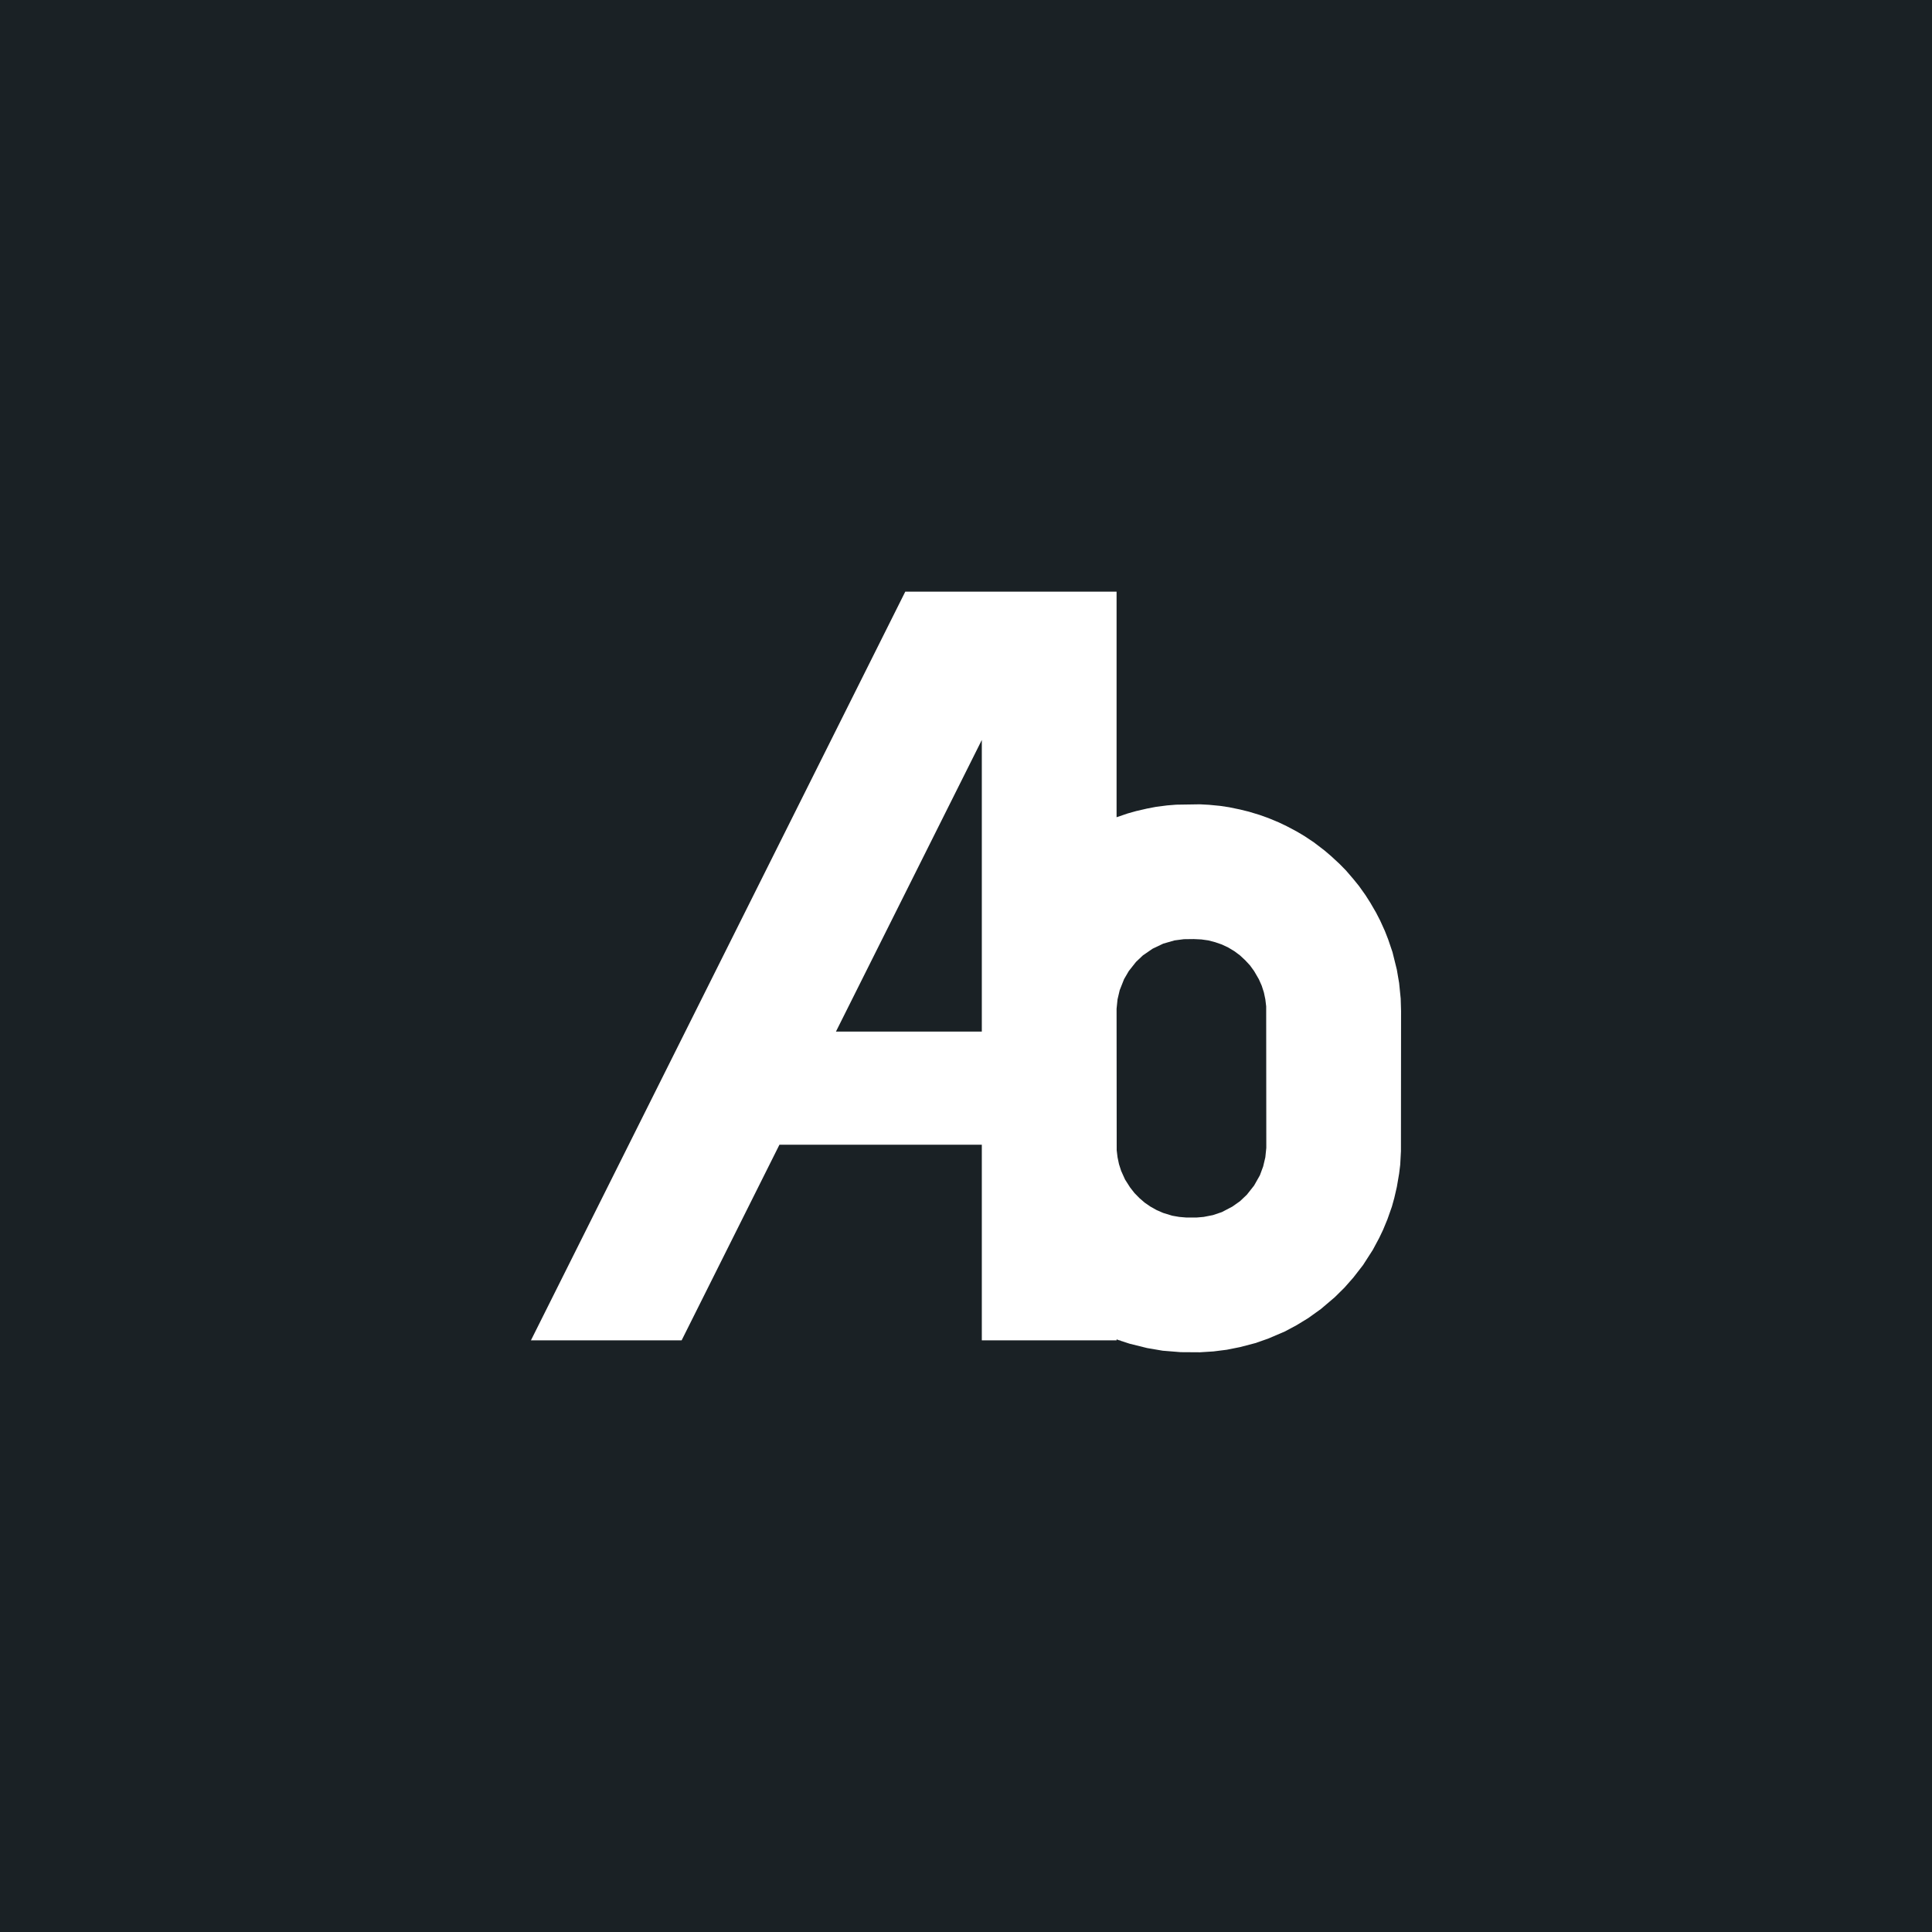
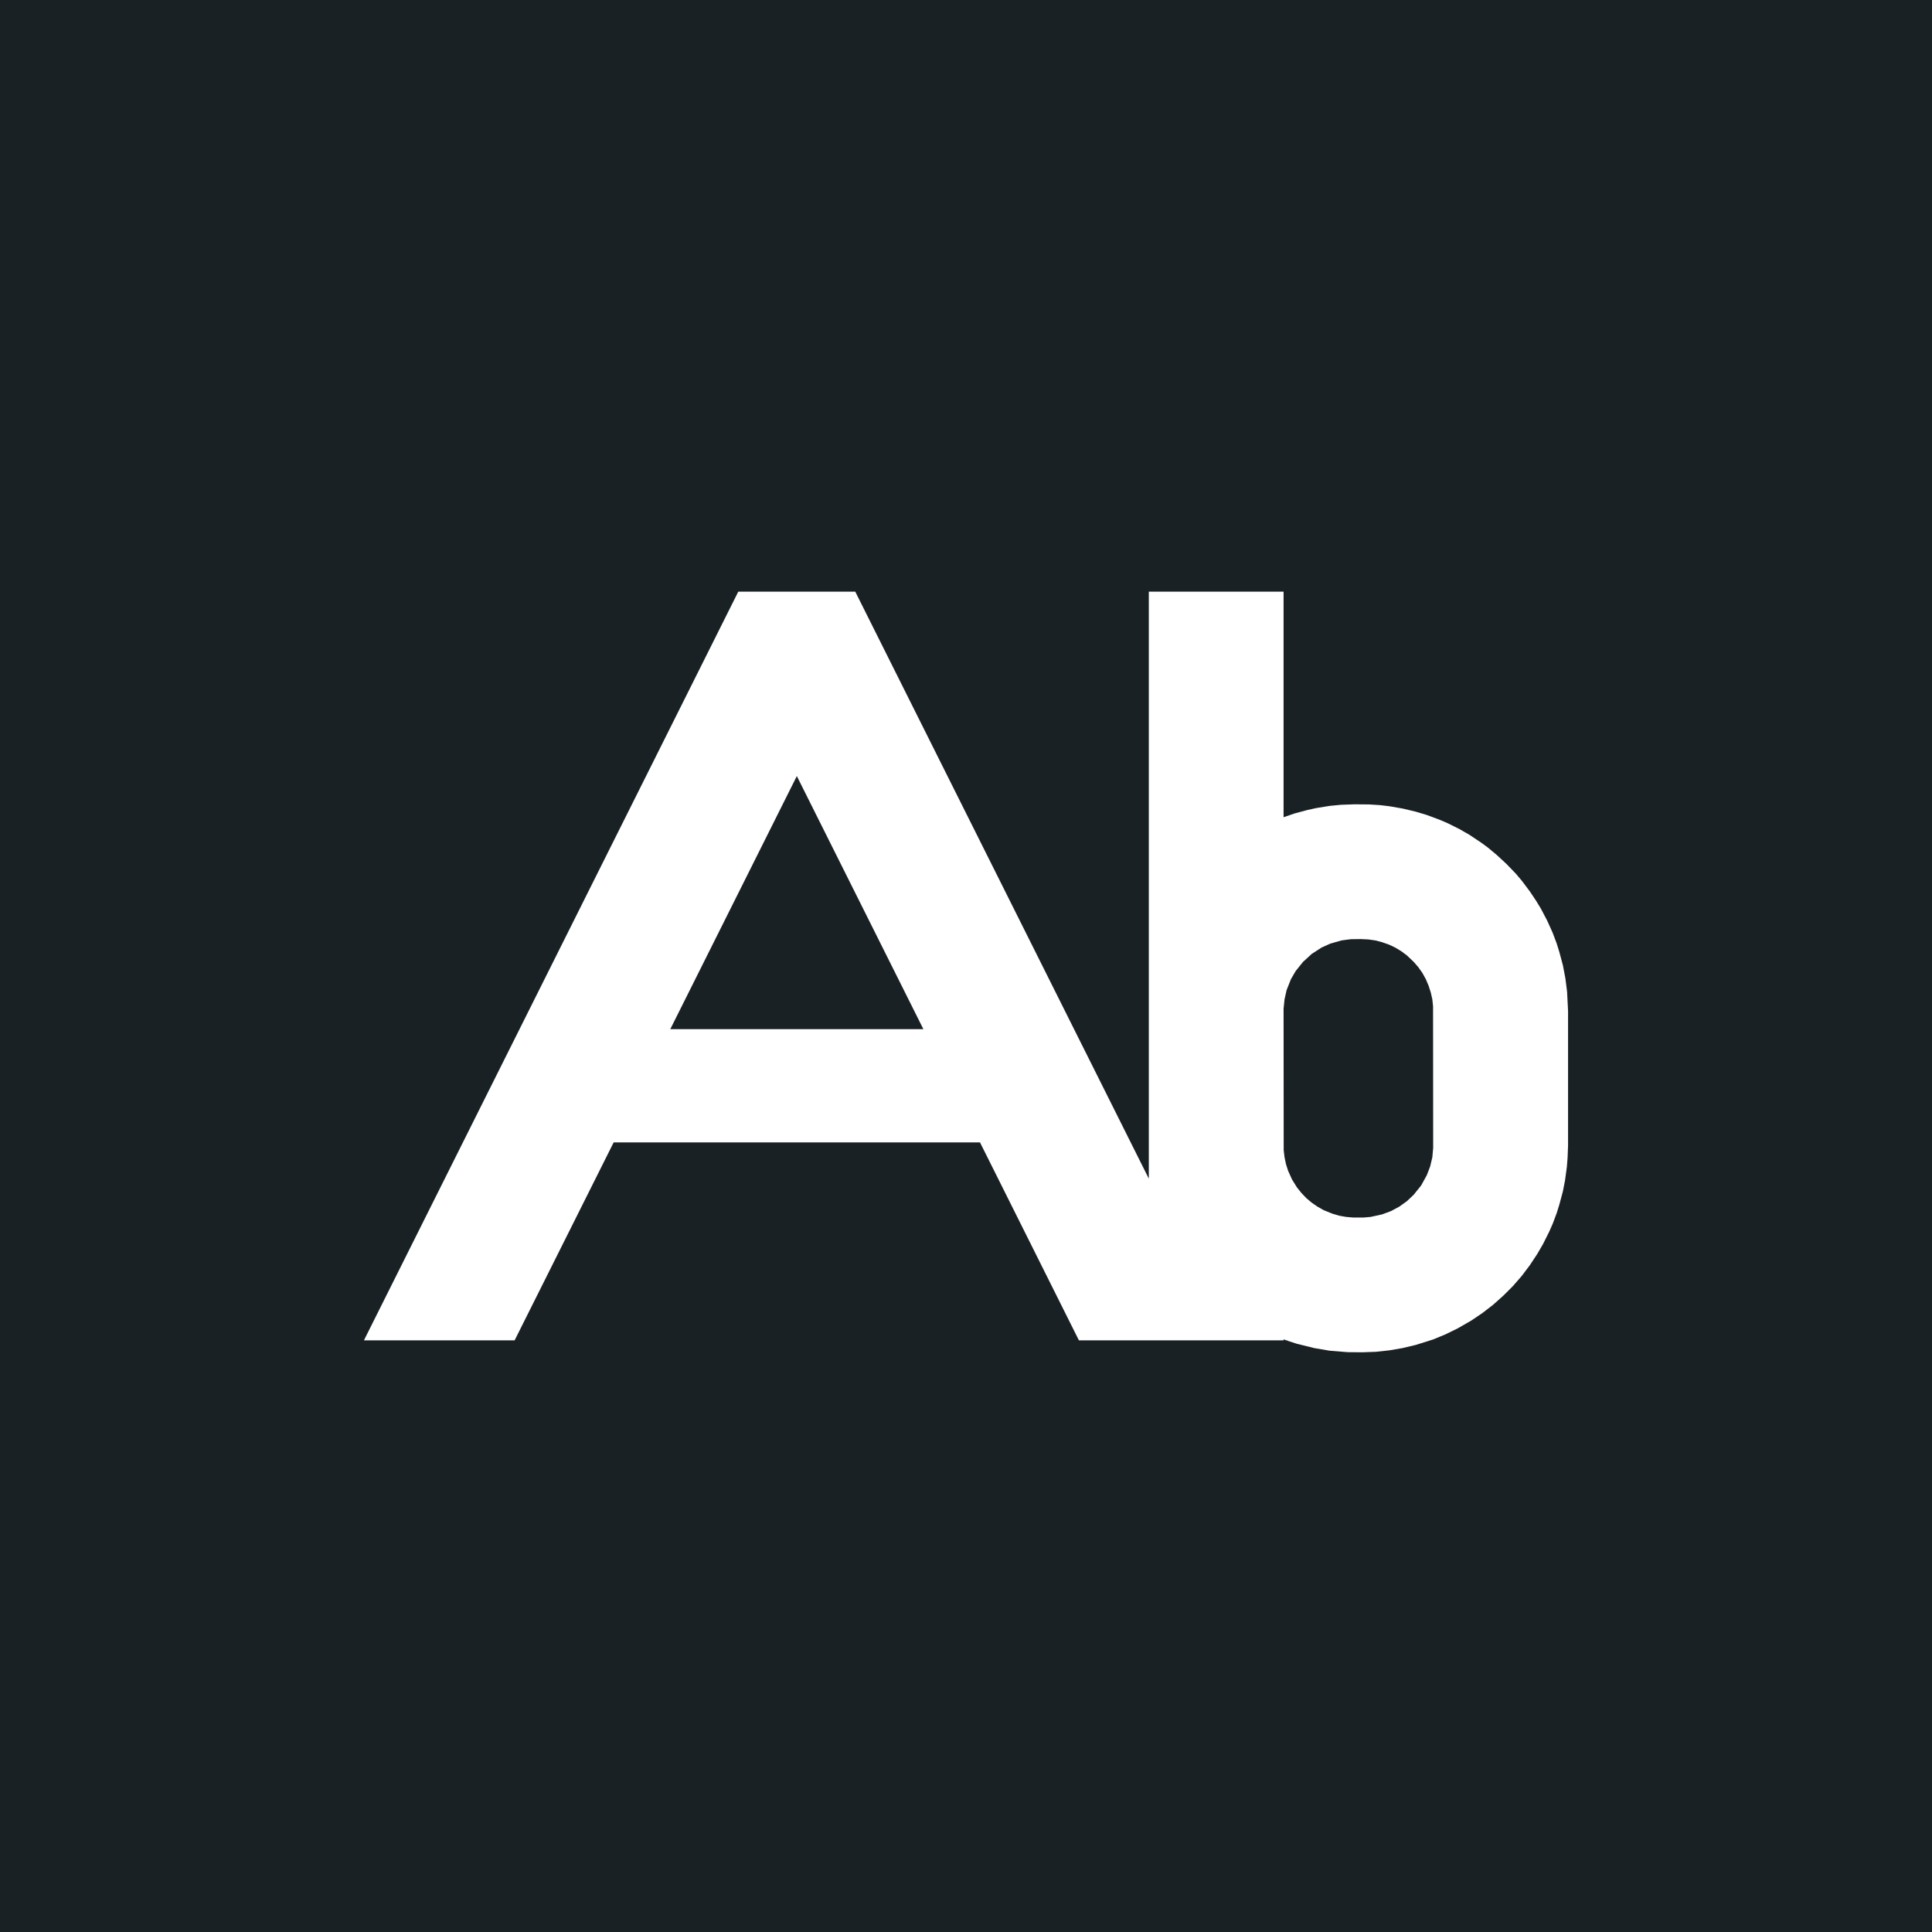
<svg xmlns="http://www.w3.org/2000/svg" viewBox="0 0 160 160" width="160" height="160" role="img" aria-labelledby="t">
  <rect width="160" height="160" fill="#1A2125" />
-   <path fill="#FFFFFF" d="M97.78 111.98L96.29 111.86L95 111.64L93.55 111.28L92.78 111.03L92.78 111L92.69 111L92.47 110.92L92.47 111L81.31 111L81.31 94.8L64.55 94.8L56.45 111L43.97 111L74.97 49L92.47 49L92.47 67.68L93.38 67.37L94.09 67.17L95 66.96L95.73 66.82L96.66 66.7L97.41 66.64L99.37 66.61L100.12 66.65L101.05 66.74L101.78 66.85L102.7 67.04L103.43 67.22L104.32 67.49L105.02 67.74L105.89 68.1L106.56 68.42L107.39 68.86L108.03 69.24L108.81 69.76L109.7 70.44L110.26 70.92L110.95 71.56L111.47 72.09L112.08 72.8L112.55 73.38L113.09 74.14L113.49 74.77L113.96 75.58L114.3 76.24L114.69 77.1L114.96 77.79L115.32 78.85L115.68 80.3L115.87 81.41L116 82.7L116.03 83.73L116.02 95.34L115.96 96.46L115.87 97.19L115.68 98.3L115.47 99.21L115.27 99.93L114.9 100.98L114.54 101.85L114.22 102.52L113.69 103.51L112.88 104.77L112.08 105.8L111.34 106.64L110.54 107.43L109.4 108.4L108.34 109.16L107.39 109.74L106.4 110.27L105.02 110.86L103.96 111.23L102.7 111.56L101.6 111.78L100.49 111.92L99.37 111.99ZM81.31 83.73L81.31 61.28L69.23 85.43L81.31 85.43ZM99.68 100.78L100.45 100.63L101.19 100.38L102.05 99.93L102.69 99.48L103.26 98.94L103.86 98.18L104.34 97.33L104.61 96.6L104.79 95.84L104.87 95.06L104.86 83.34L104.79 82.76L104.67 82.19L104.49 81.63L104.25 81.09L103.86 80.42L103.52 79.95L103.12 79.52L102.69 79.12L102.22 78.77L101.72 78.47L101.19 78.22L100.64 78.03L100.07 77.88L99.49 77.8L98.86 77.77L98.04 77.78L97.27 77.88L96.33 78.15L95.45 78.57L94.65 79.12L94.08 79.66L93.48 80.42L93.09 81.09L92.73 82L92.55 82.76L92.47 83.54L92.48 95.26L92.55 95.84L92.67 96.41L92.85 96.97L93.17 97.68L93.59 98.34L93.95 98.8L94.36 99.22L94.8 99.6L95.28 99.93L95.8 100.22L96.33 100.45L97.08 100.68L97.66 100.78L98.24 100.83L99.1 100.83Z" />
+   <path fill="#FFFFFF" d="M111.61 111.98L110.12 111.86L108.83 111.64L107.38 111.28L106.61 111.03L106.61 111L106.52 111L106.3 110.92L106.3 111L89.35 111L81.16 94.61L50.82 94.61L42.62 111L30.14 111L61.14 49L70.83 49L95.14 97.61L95.14 49L106.3 49L106.3 67.68L107.2 67.37L108.28 67.08L109.01 66.92L110.12 66.74L111.05 66.65L112.17 66.61L113.38 66.62L114.32 66.68L115.06 66.77L116.16 66.96L117.25 67.22L118.15 67.49L119.2 67.88L119.88 68.17L120.88 68.67L121.7 69.14L122.63 69.76L123.23 70.2L123.95 70.8L124.77 71.56L125.55 72.37L126.03 72.94L126.7 73.83L127.22 74.61L127.61 75.25L128.13 76.24L128.59 77.26L128.92 78.14L129.14 78.85L129.43 79.93L129.64 81.03L129.78 82.14L129.86 83.73L129.86 94.87L129.82 95.9L129.76 96.64L129.61 97.75L129.43 98.67L129.14 99.75L128.92 100.46L128.59 101.34L128.29 102.02L127.79 103.02L127.32 103.83L126.7 104.77L126.03 105.66L125.29 106.51L124.5 107.3L123.66 108.05L122.78 108.73L121.85 109.36L120.72 110.01L119.72 110.5L118.68 110.93L117.25 111.38L116.16 111.64L115.06 111.83L113.94 111.95L112.82 111.99ZM113.51 100.78L114.46 100.57L115.19 100.3L115.88 99.93L116.51 99.48L117.08 98.94L117.69 98.18L118.16 97.33L118.44 96.6L118.62 95.84L118.69 95.06L118.68 83.34L118.62 82.76L118.49 82.19L118.31 81.63L118.08 81.09L117.8 80.58L117.46 80.1L117.08 79.66L116.51 79.12L116.04 78.77L115.54 78.47L115.01 78.22L114.46 78.03L113.89 77.88L113.32 77.8L112.69 77.77L111.87 77.78L111.1 77.88L110.16 78.15L109.45 78.47L108.63 79L107.91 79.66L107.3 80.42L106.91 81.09L106.55 82L106.38 82.76L106.3 83.54L106.31 95.26L106.38 95.84L106.5 96.41L106.68 96.97L107 97.68L107.41 98.34L107.78 98.8L108.18 99.22L108.63 99.6L109.11 99.93L109.62 100.22L110.34 100.51L110.91 100.68L111.48 100.78L112.06 100.83L112.93 100.83ZM55.51 85.23L76.47 85.23L65.99 64.27Z" />
</svg>
